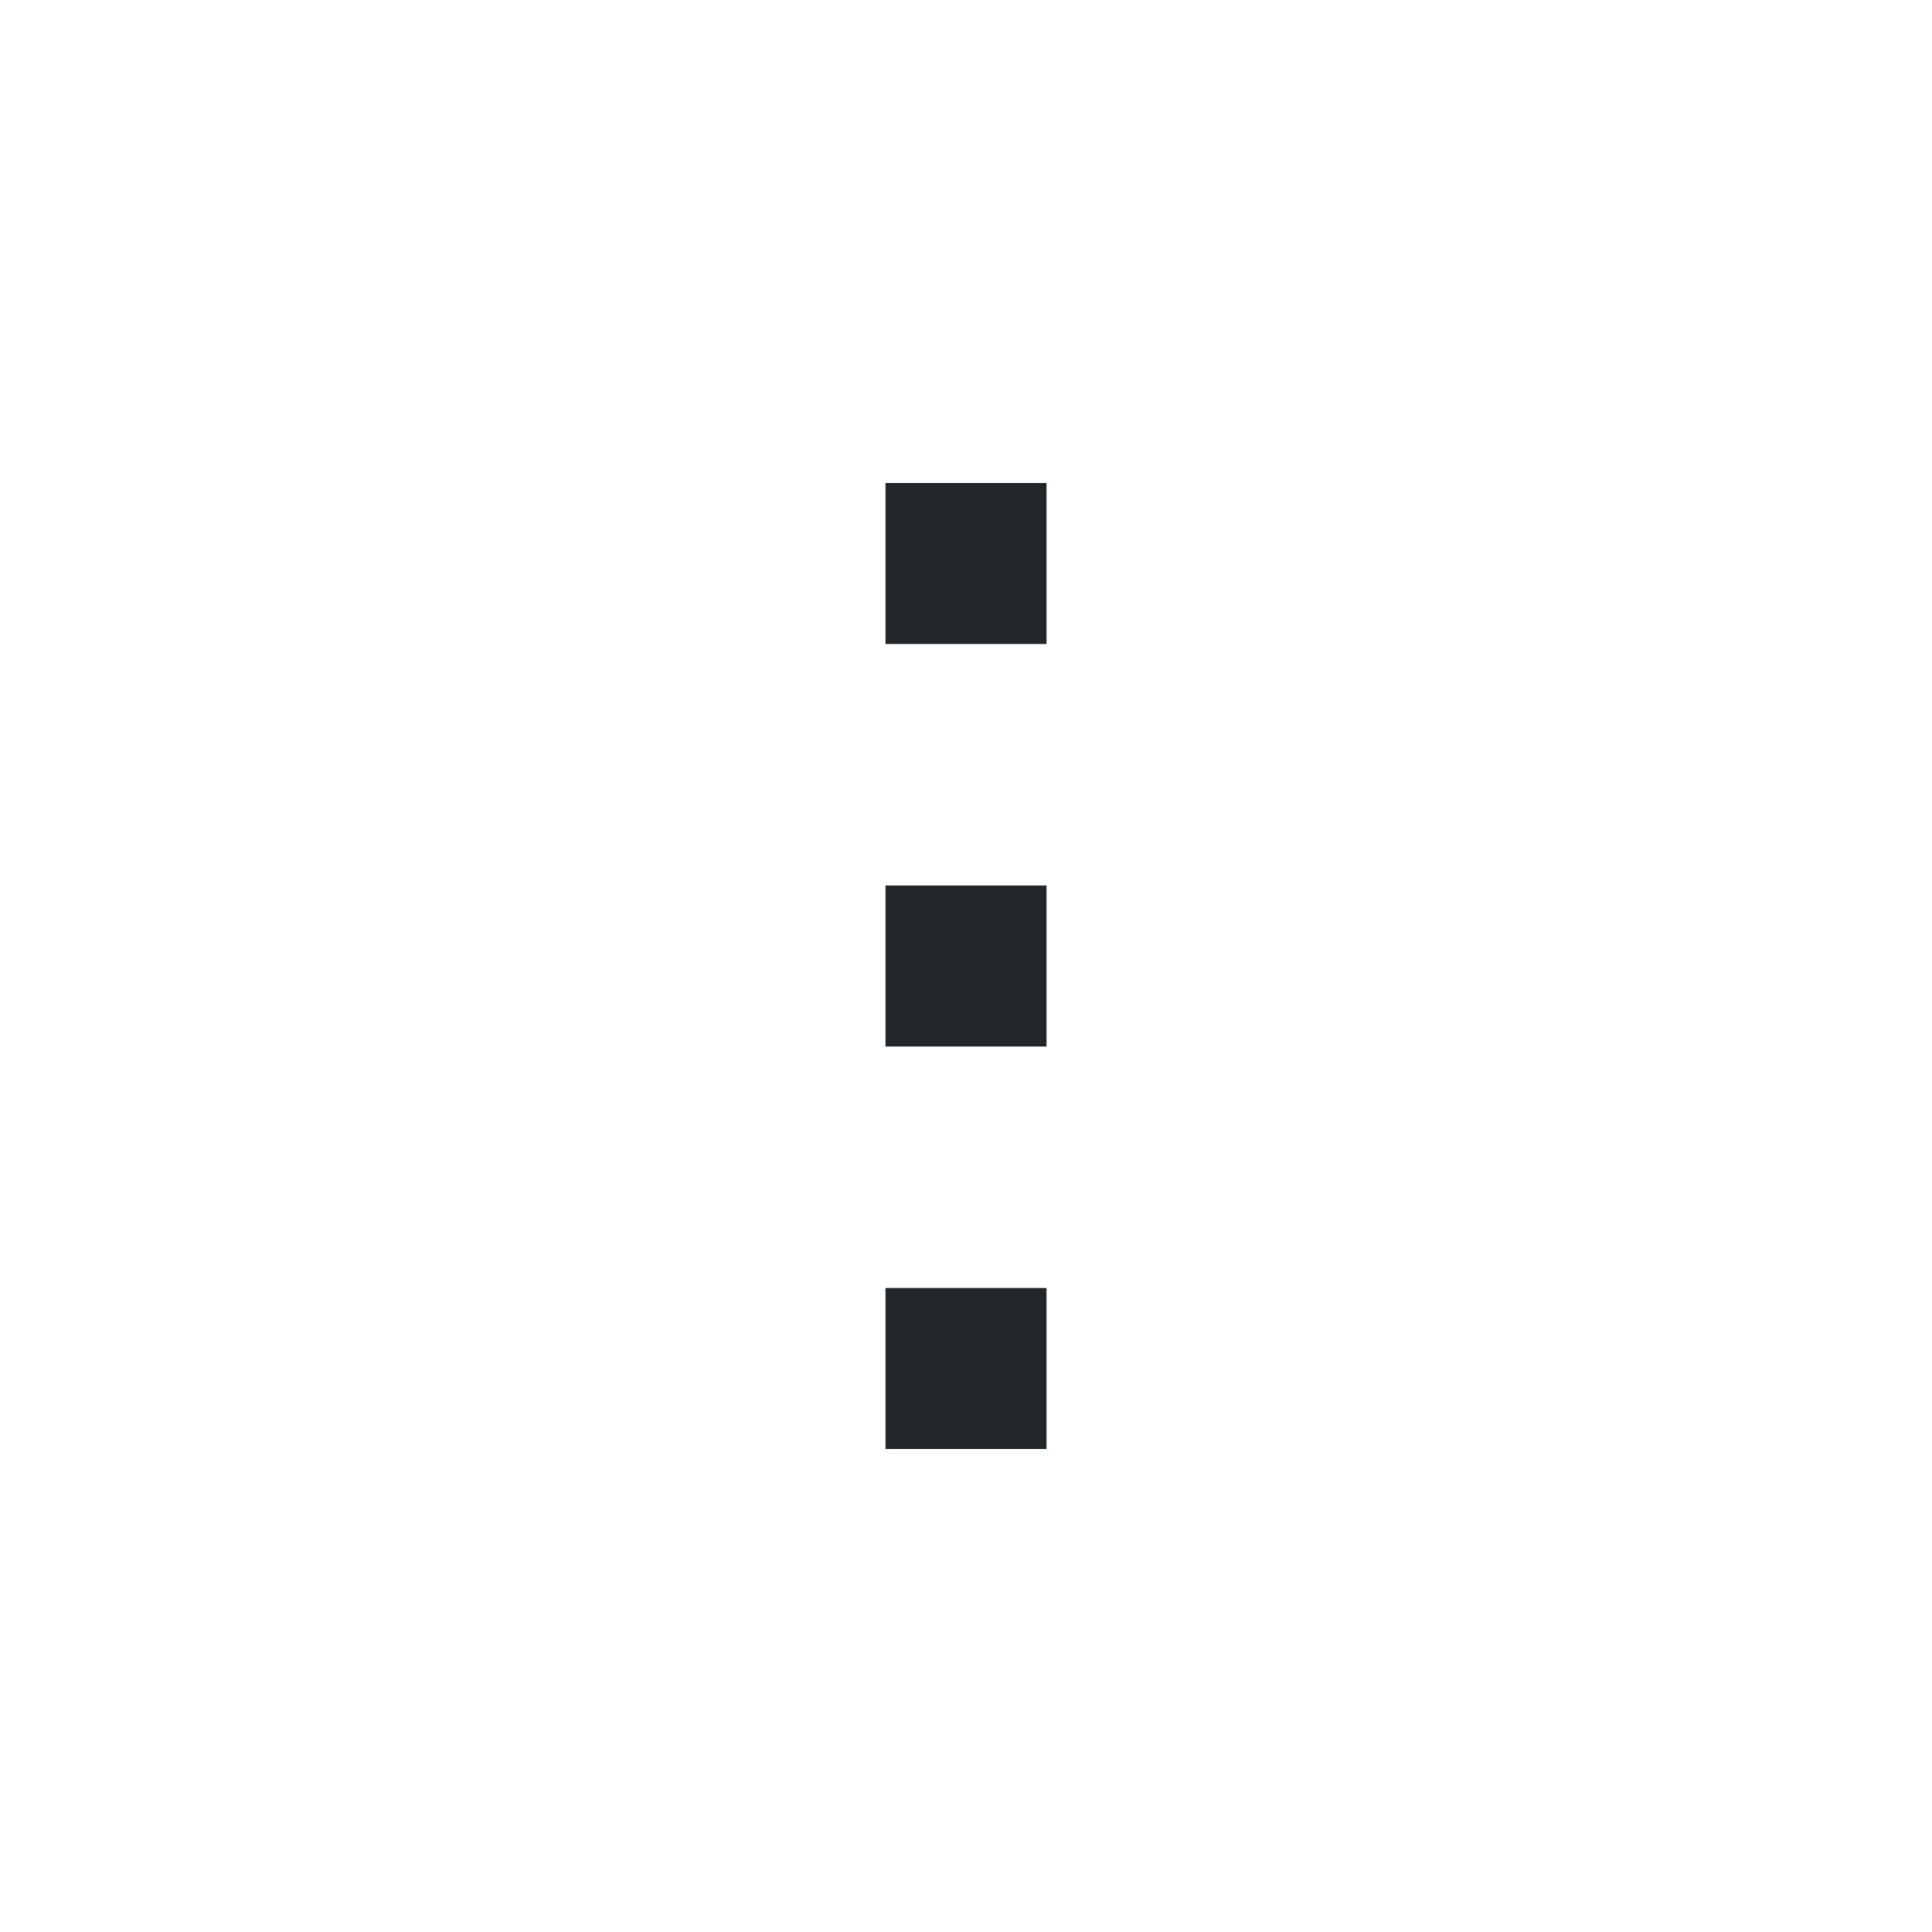
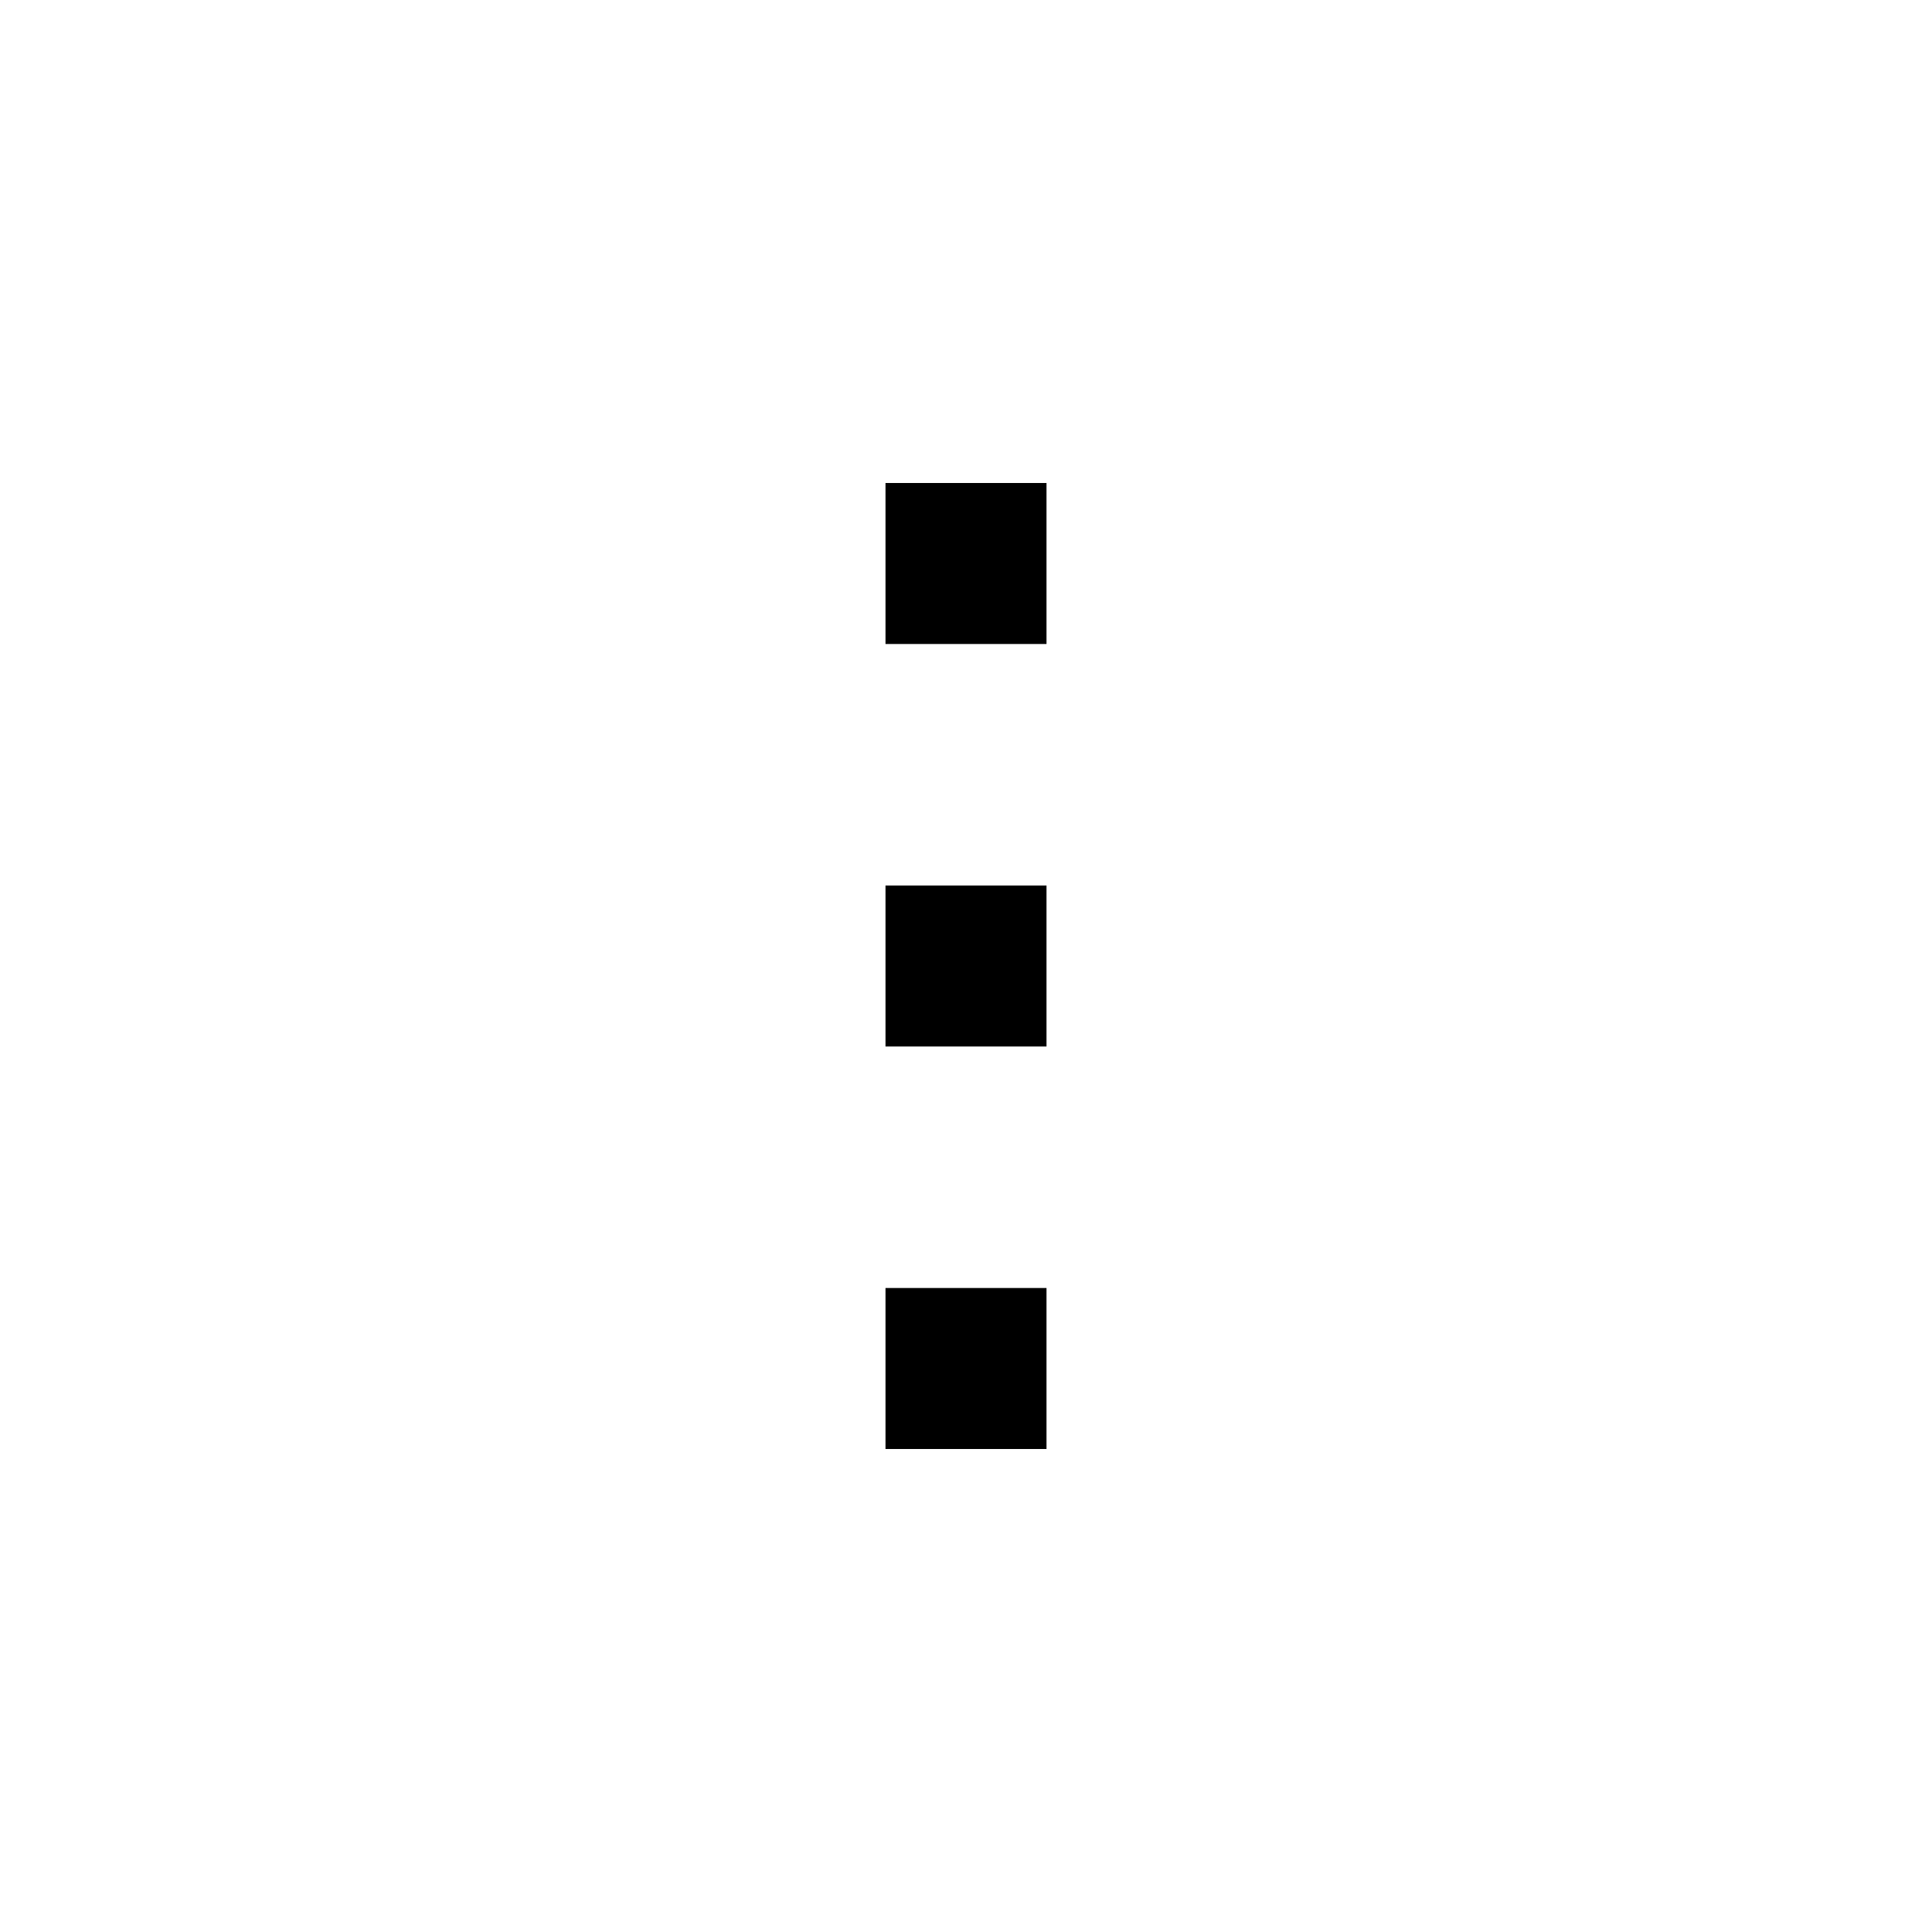
<svg xmlns="http://www.w3.org/2000/svg" viewBox="0 0 24 24" id="svg2" version="1.1" width="24" height="24">
  <defs id="defs3051">
    <style type="text/css" id="current-color-scheme">
      .ColorScheme-Text {
-         color:#232629;
+         color:currentColor;
      }
      </style>
  </defs>
  <g transform="translate(1,1)">
    <path style="fill:currentColor;fill-opacity:1;stroke:none" d="m 10,5 0,2 2,0 0,-2 -2,0 m 0,5 0,2 2,0 0,-2 -2,0 m 0,5 0,2 2,0 0,-2 -2,0" class="ColorScheme-Text" id="path6" />
  </g>
</svg>
